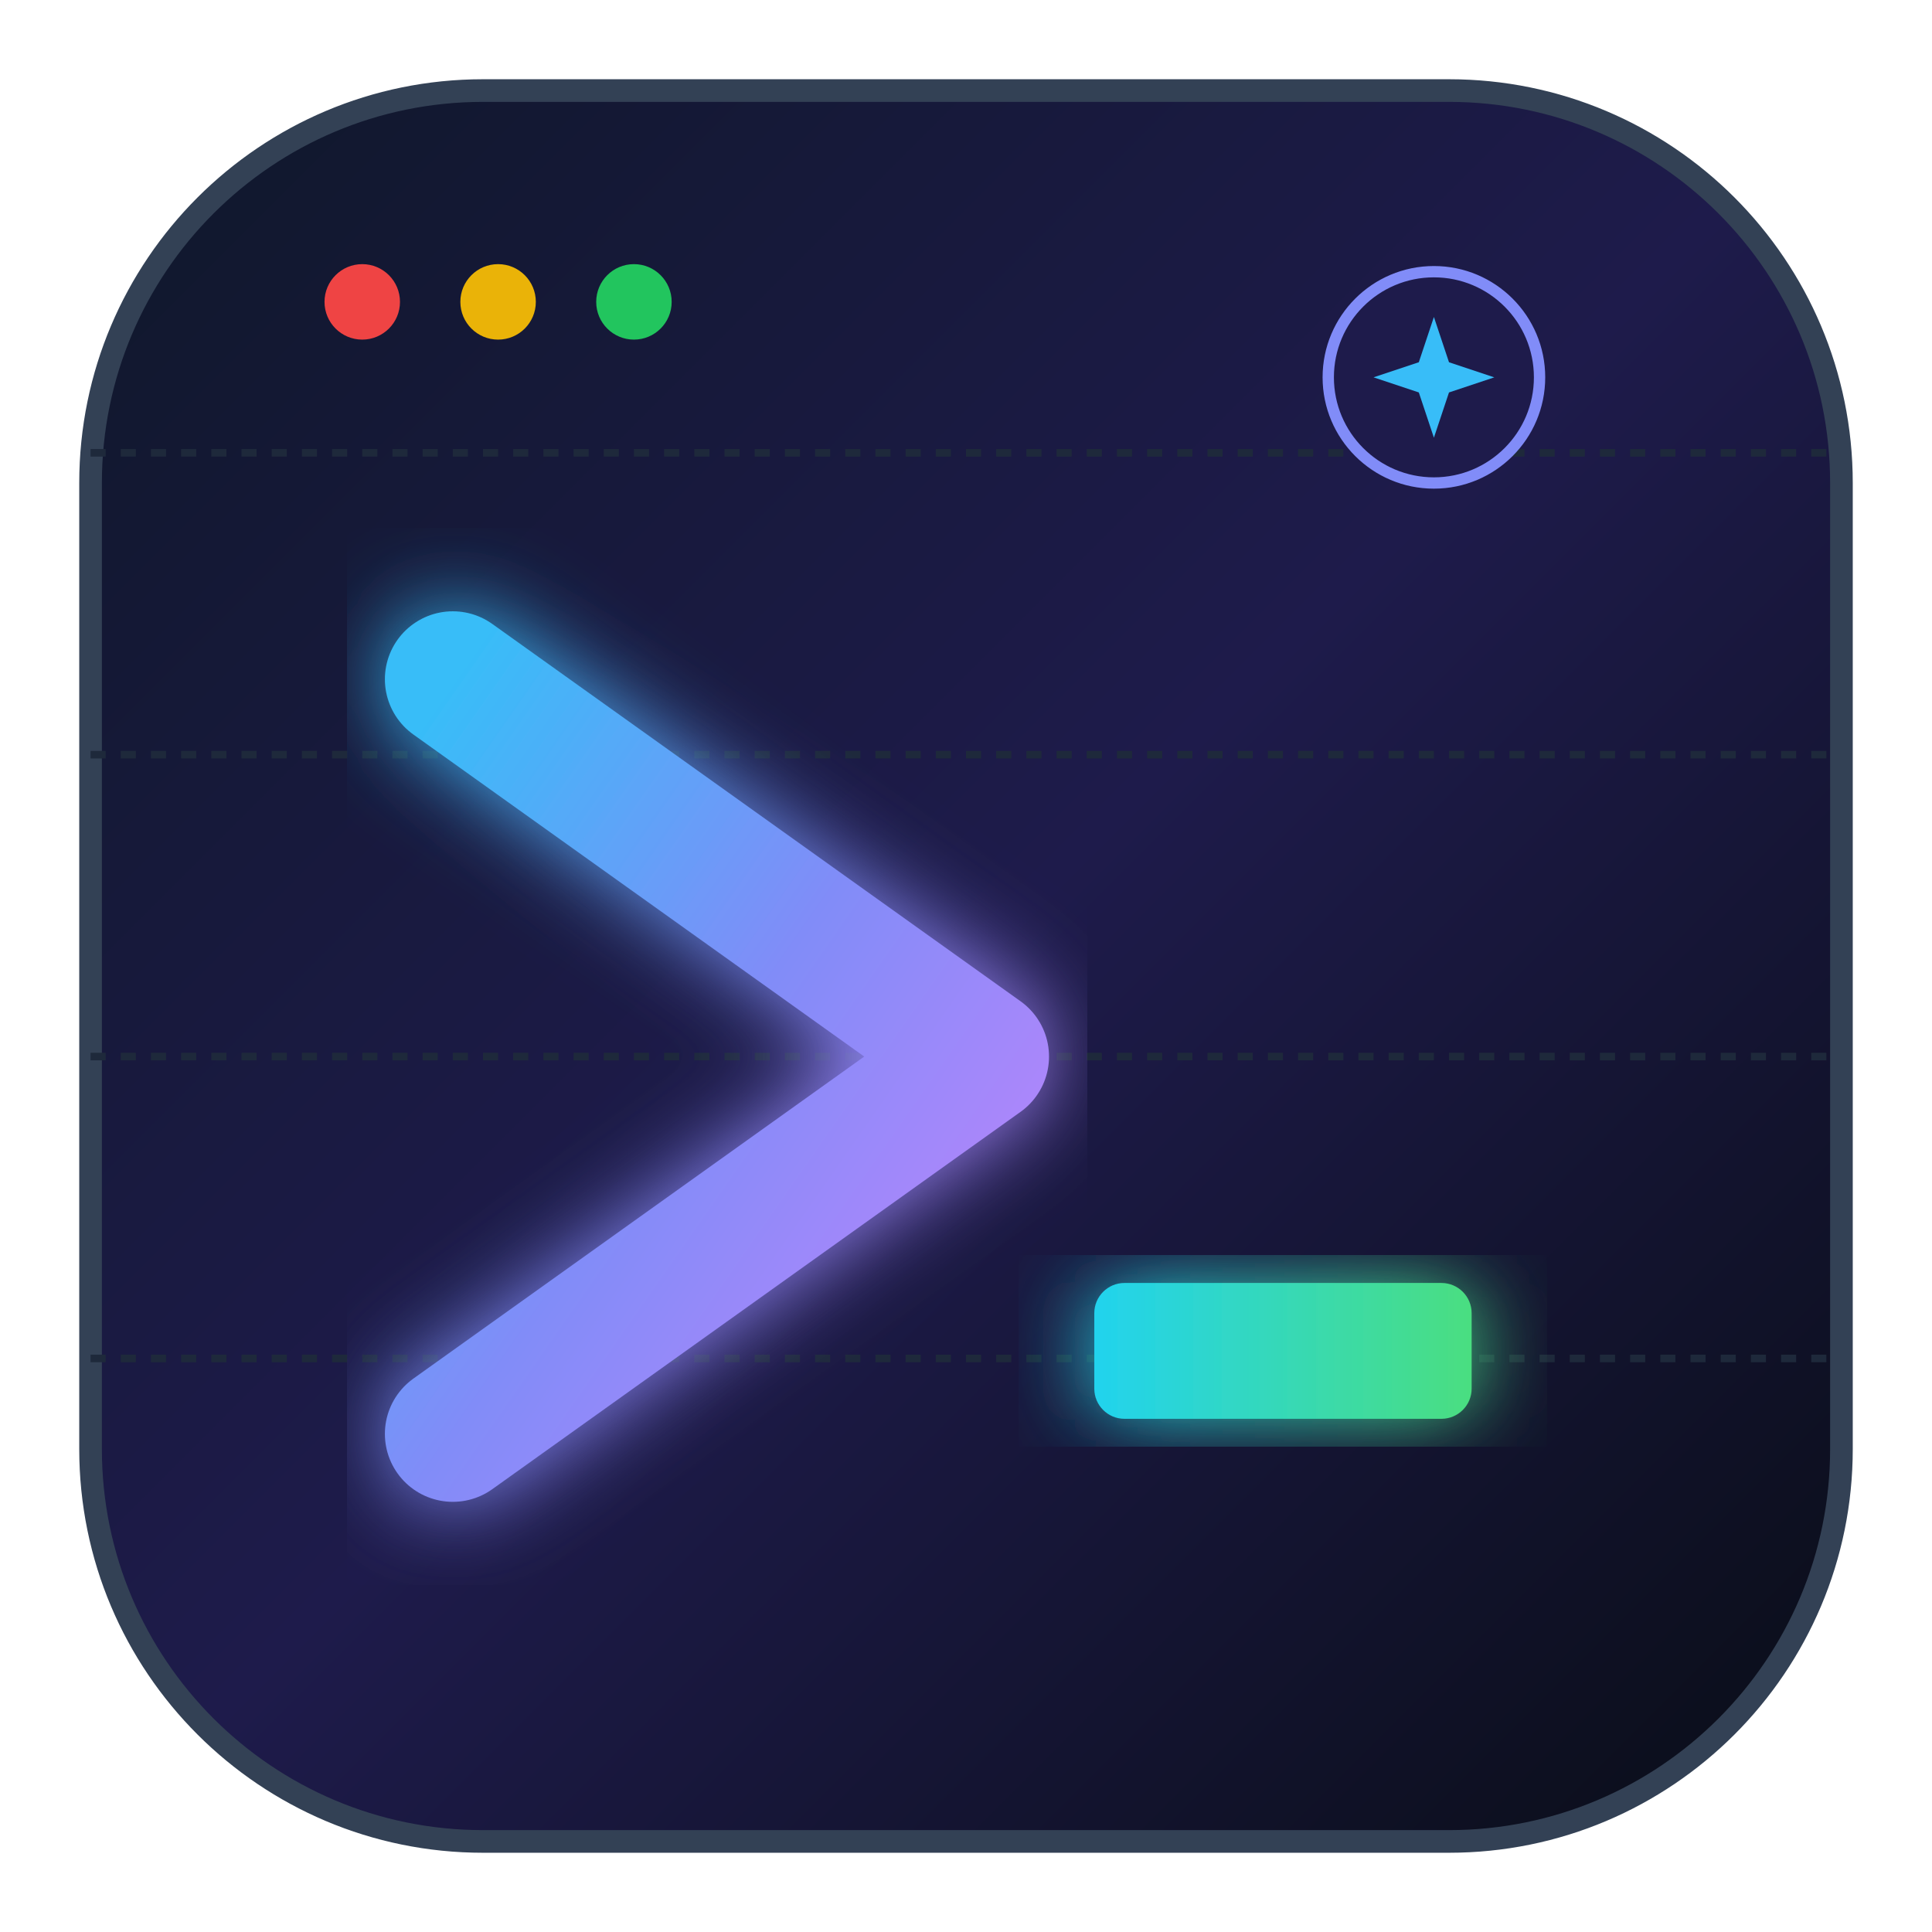
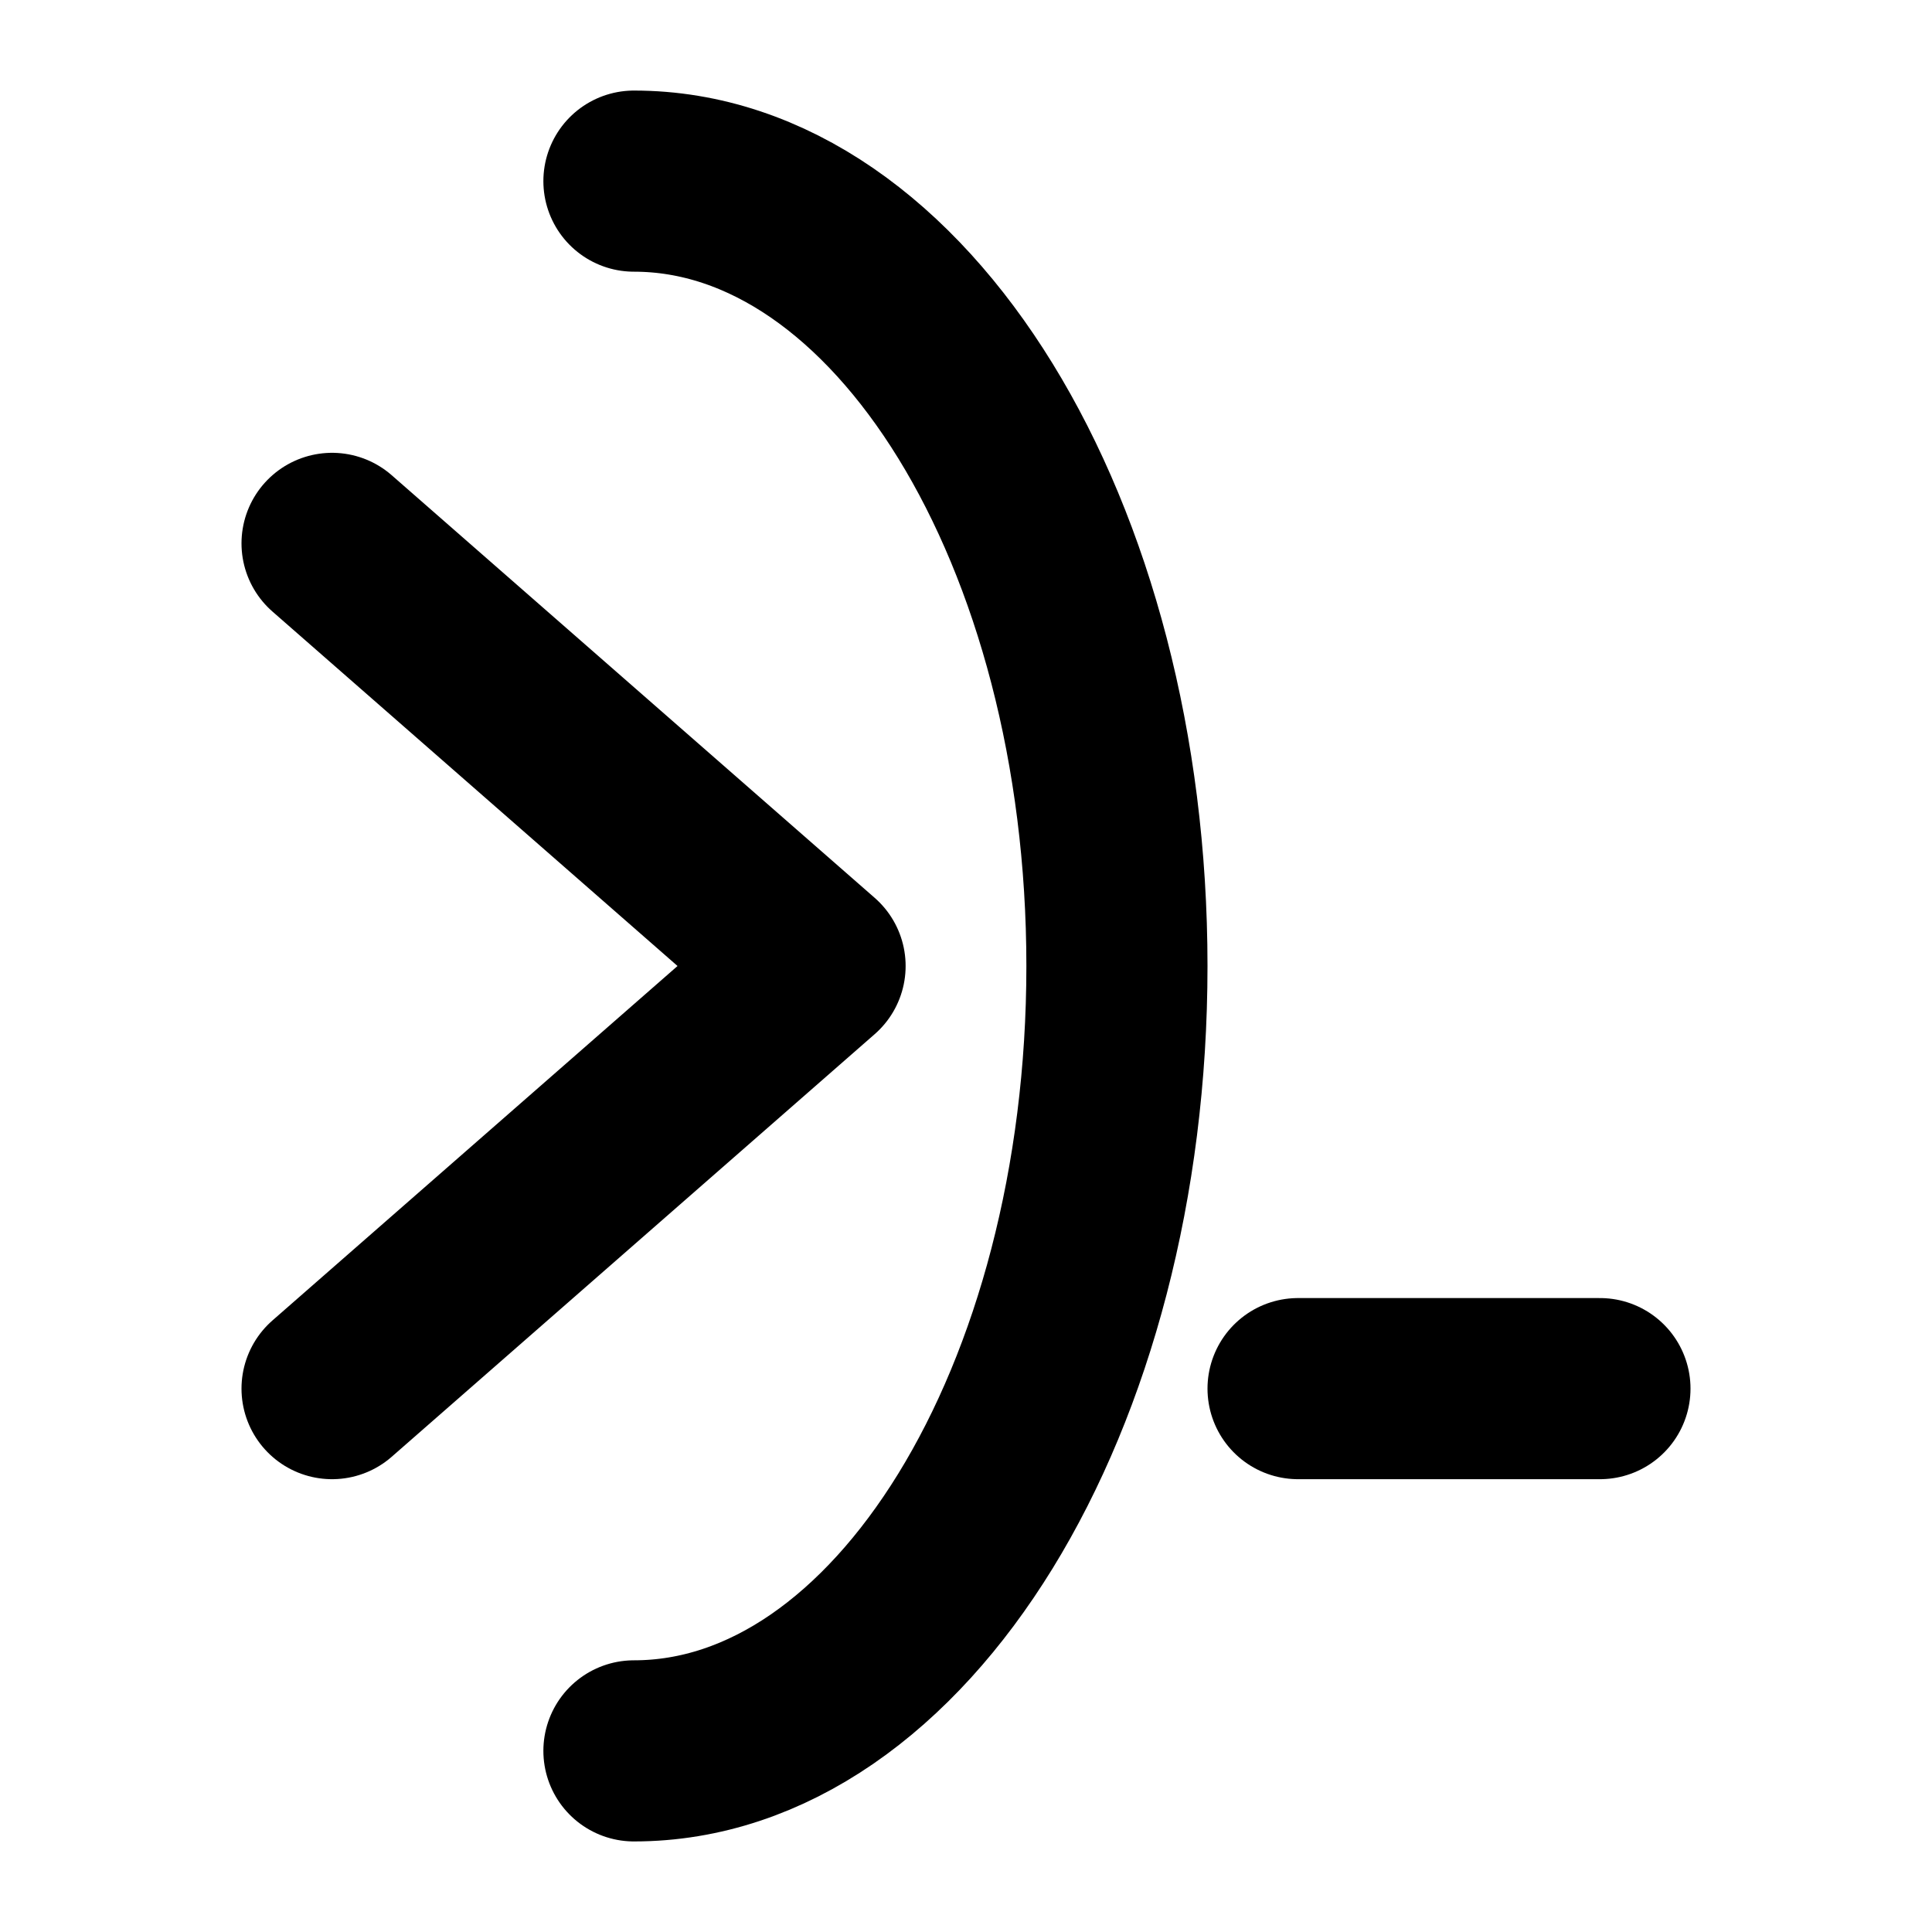
- <svg xmlns="http://www.w3.org/2000/svg" viewBox="0 0 512 512" width="512" height="512">
-   <defs>
-     <linearGradient id="bgGrad" x1="0%" y1="0%" x2="100%" y2="100%">
-       <stop offset="0%" stop-color="#0f172a" />
-       <stop offset="50%" stop-color="#1e1b4b" />
-       <stop offset="100%" stop-color="#090d16" />
-     </linearGradient>
-     <linearGradient id="accentGrad" x1="0%" y1="0%" x2="100%" y2="100%">
-       <stop offset="0%" stop-color="#38bdf8" />
-       <stop offset="50%" stop-color="#818cf8" />
-       <stop offset="100%" stop-color="#c084fc" />
-     </linearGradient>
-     <linearGradient id="cursorGrad" x1="0%" y1="0%" x2="100%" y2="0%">
-       <stop offset="0%" stop-color="#22d3ee" />
-       <stop offset="100%" stop-color="#4ade80" />
-     </linearGradient>
-     <filter id="glow" x="-20%" y="-20%" width="140%" height="140%">
-       <feGaussianBlur stdDeviation="12" result="blur" />
-       <feComposite in="SourceGraphic" in2="blur" operator="over" />
-     </filter>
-   </defs>
-   <rect x="24" y="24" width="464" height="464" rx="104" ry="104" fill="url(#bgGrad)" stroke="#334155" stroke-width="6" />
-   <line x1="24" y1="120" x2="488" y2="120" stroke="#1e293b" stroke-width="2" stroke-dasharray="4 4" />
-   <line x1="24" y1="200" x2="488" y2="200" stroke="#1e293b" stroke-width="2" stroke-dasharray="4 4" />
-   <line x1="24" y1="280" x2="488" y2="280" stroke="#1e293b" stroke-width="2" stroke-dasharray="4 4" />
-   <line x1="24" y1="360" x2="488" y2="360" stroke="#1e293b" stroke-width="2" stroke-dasharray="4 4" />
-   <circle cx="96" cy="80" r="10" fill="#ef4444" />
-   <circle cx="132" cy="80" r="10" fill="#eab308" />
-   <circle cx="168" cy="80" r="10" fill="#22c55e" />
-   <path d="M 120 180 L 260 280 L 120 380" fill="none" stroke="url(#accentGrad)" stroke-width="36" stroke-linecap="round" stroke-linejoin="round" filter="url(#glow)" />
-   <rect x="290" y="340" width="100" height="36" rx="8" fill="url(#cursorGrad)" filter="url(#glow)" />
-   <g transform="translate(380, 100)">
-     <circle cx="0" cy="0" r="28" fill="#1e1b4b" stroke="#818cf8" stroke-width="3" />
-     <path d="M 0 -16 L 4 -4 L 16 0 L 4 4 L 0 16 L -4 4 L -16 0 L -4 -4 Z" fill="#38bdf8" />
+ <svg xmlns="http://www.w3.org/2000/svg" viewBox="0 0 256 256" width="100%" height="100%">
+   <g fill="none" stroke="currentColor" stroke-width="24" stroke-linecap="round" stroke-linejoin="round">
+     <polyline points="44,72 108,128 44,184" />
+     <path d="M 84 24 A 64 104 0 0 1 84 232" />
+     <line x1="172" y1="184" x2="212" y2="184" />
  </g>
</svg>
